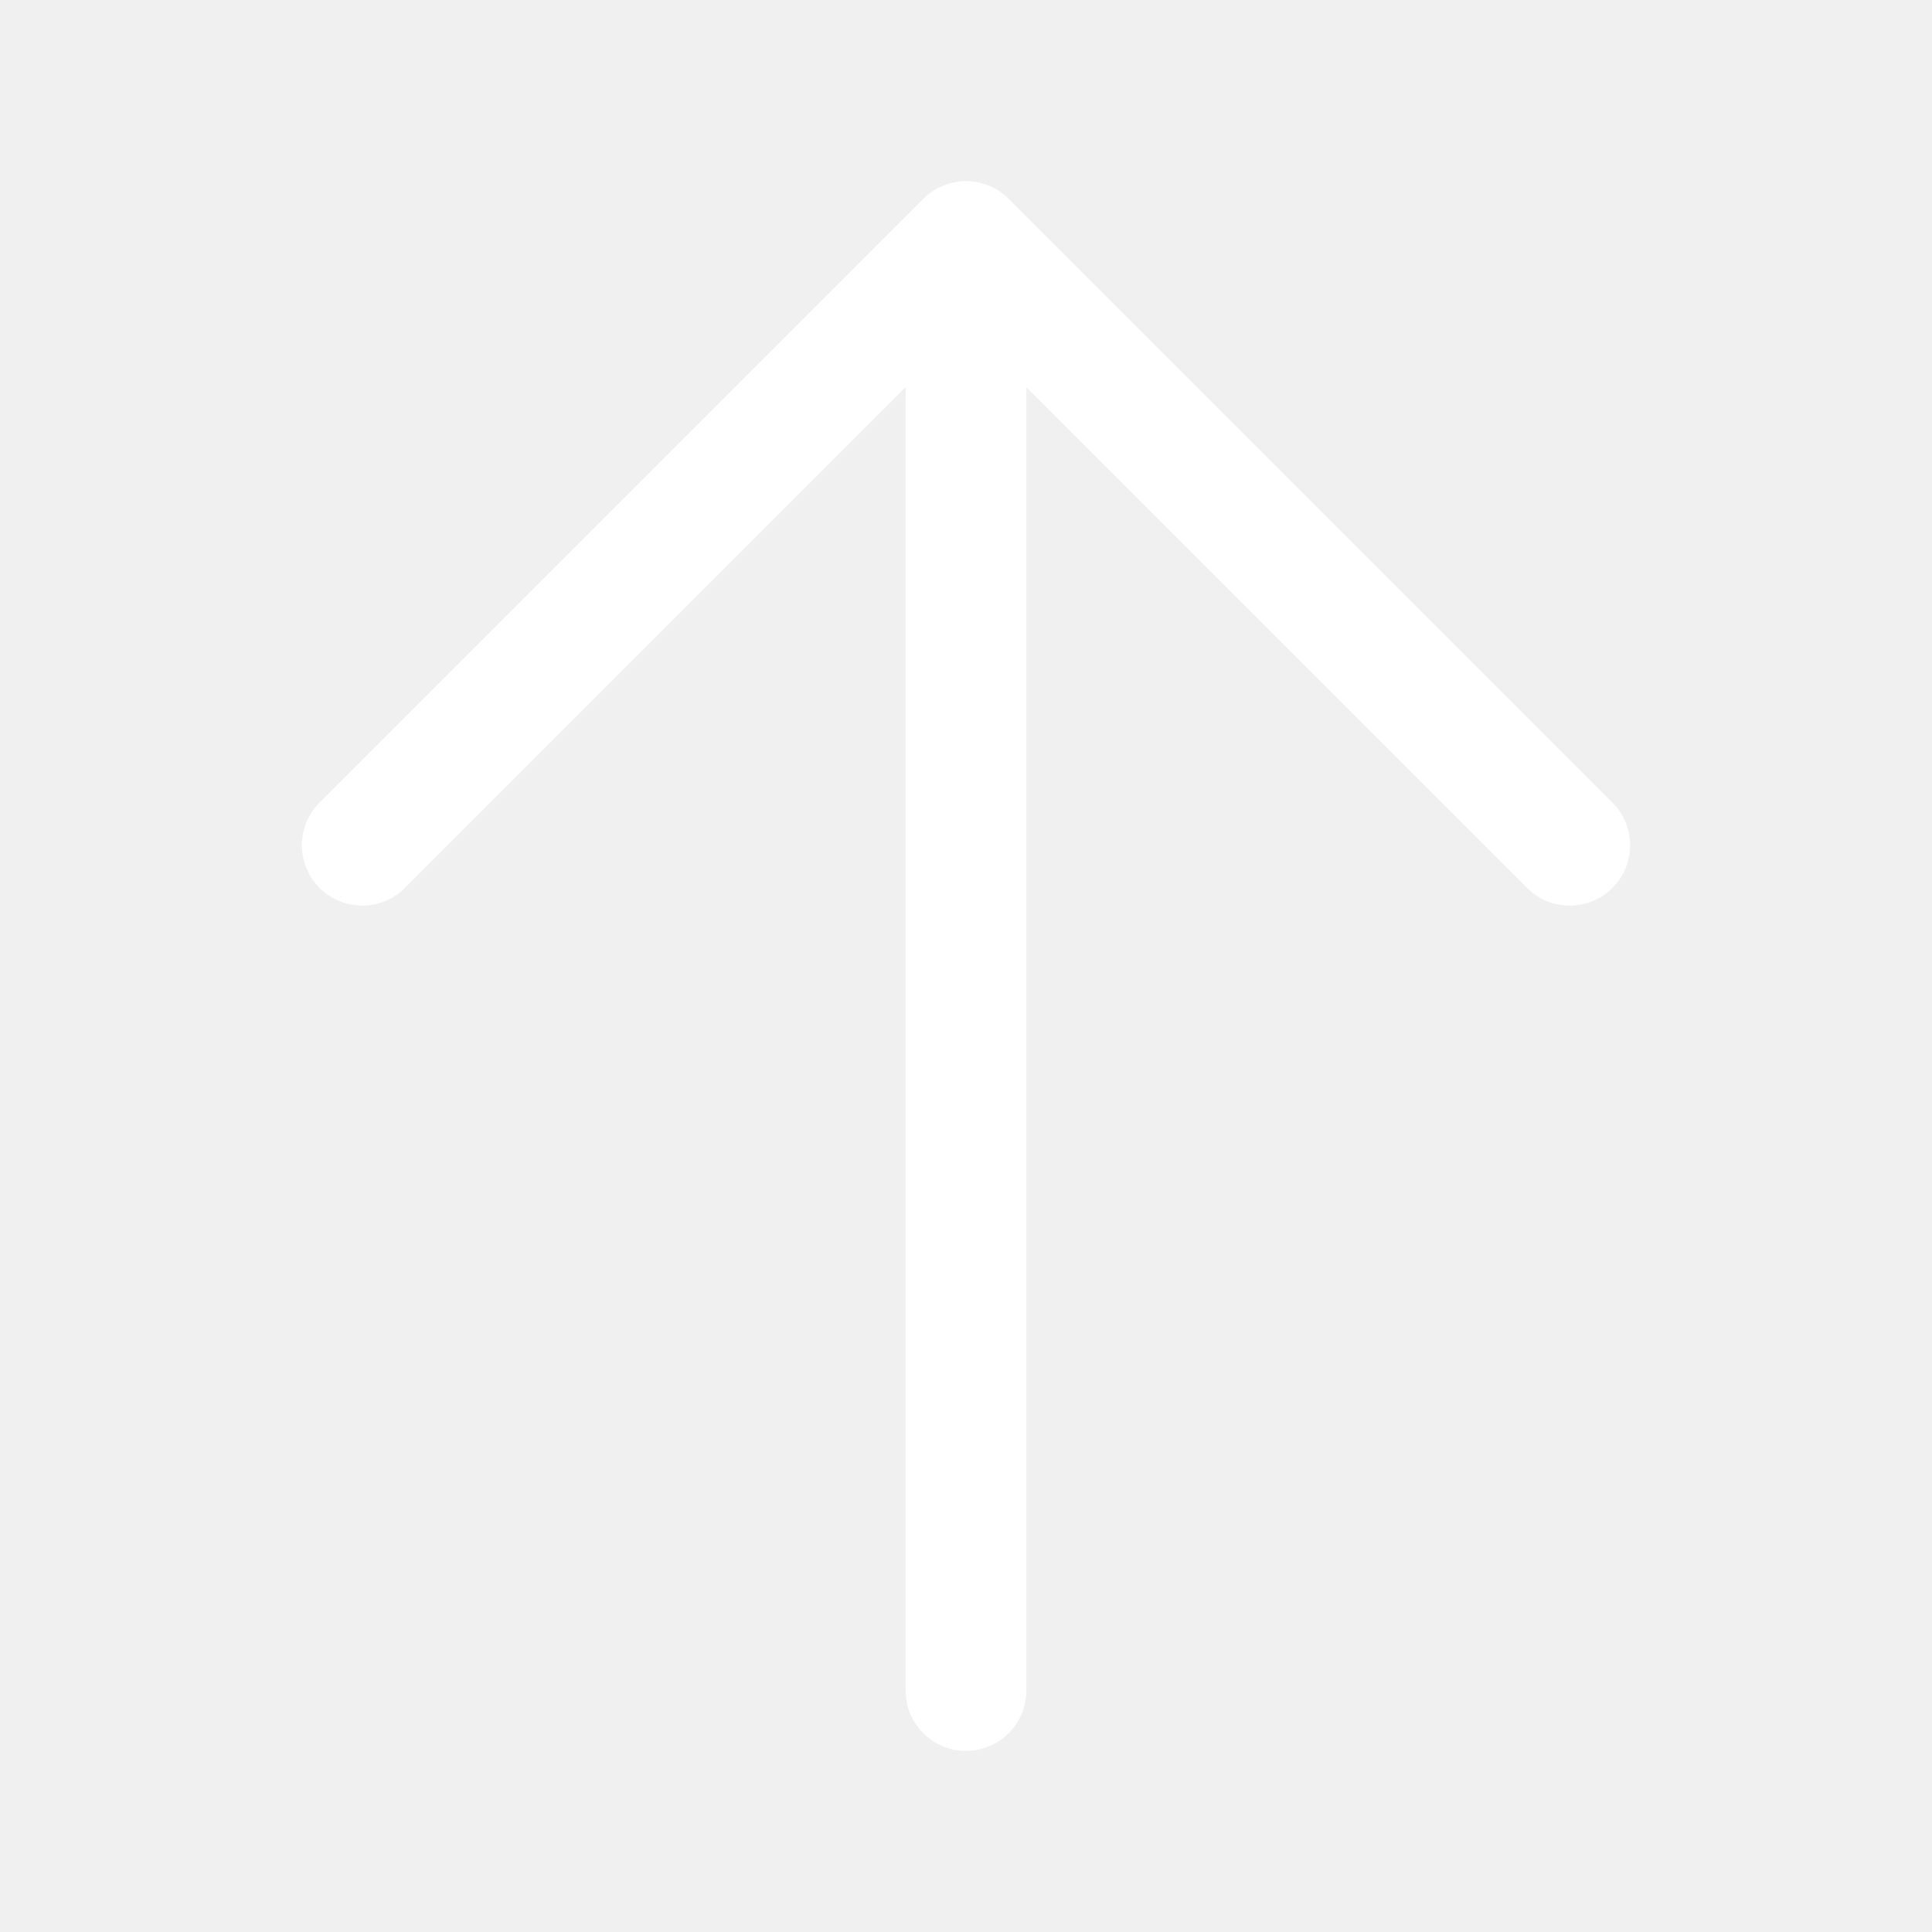
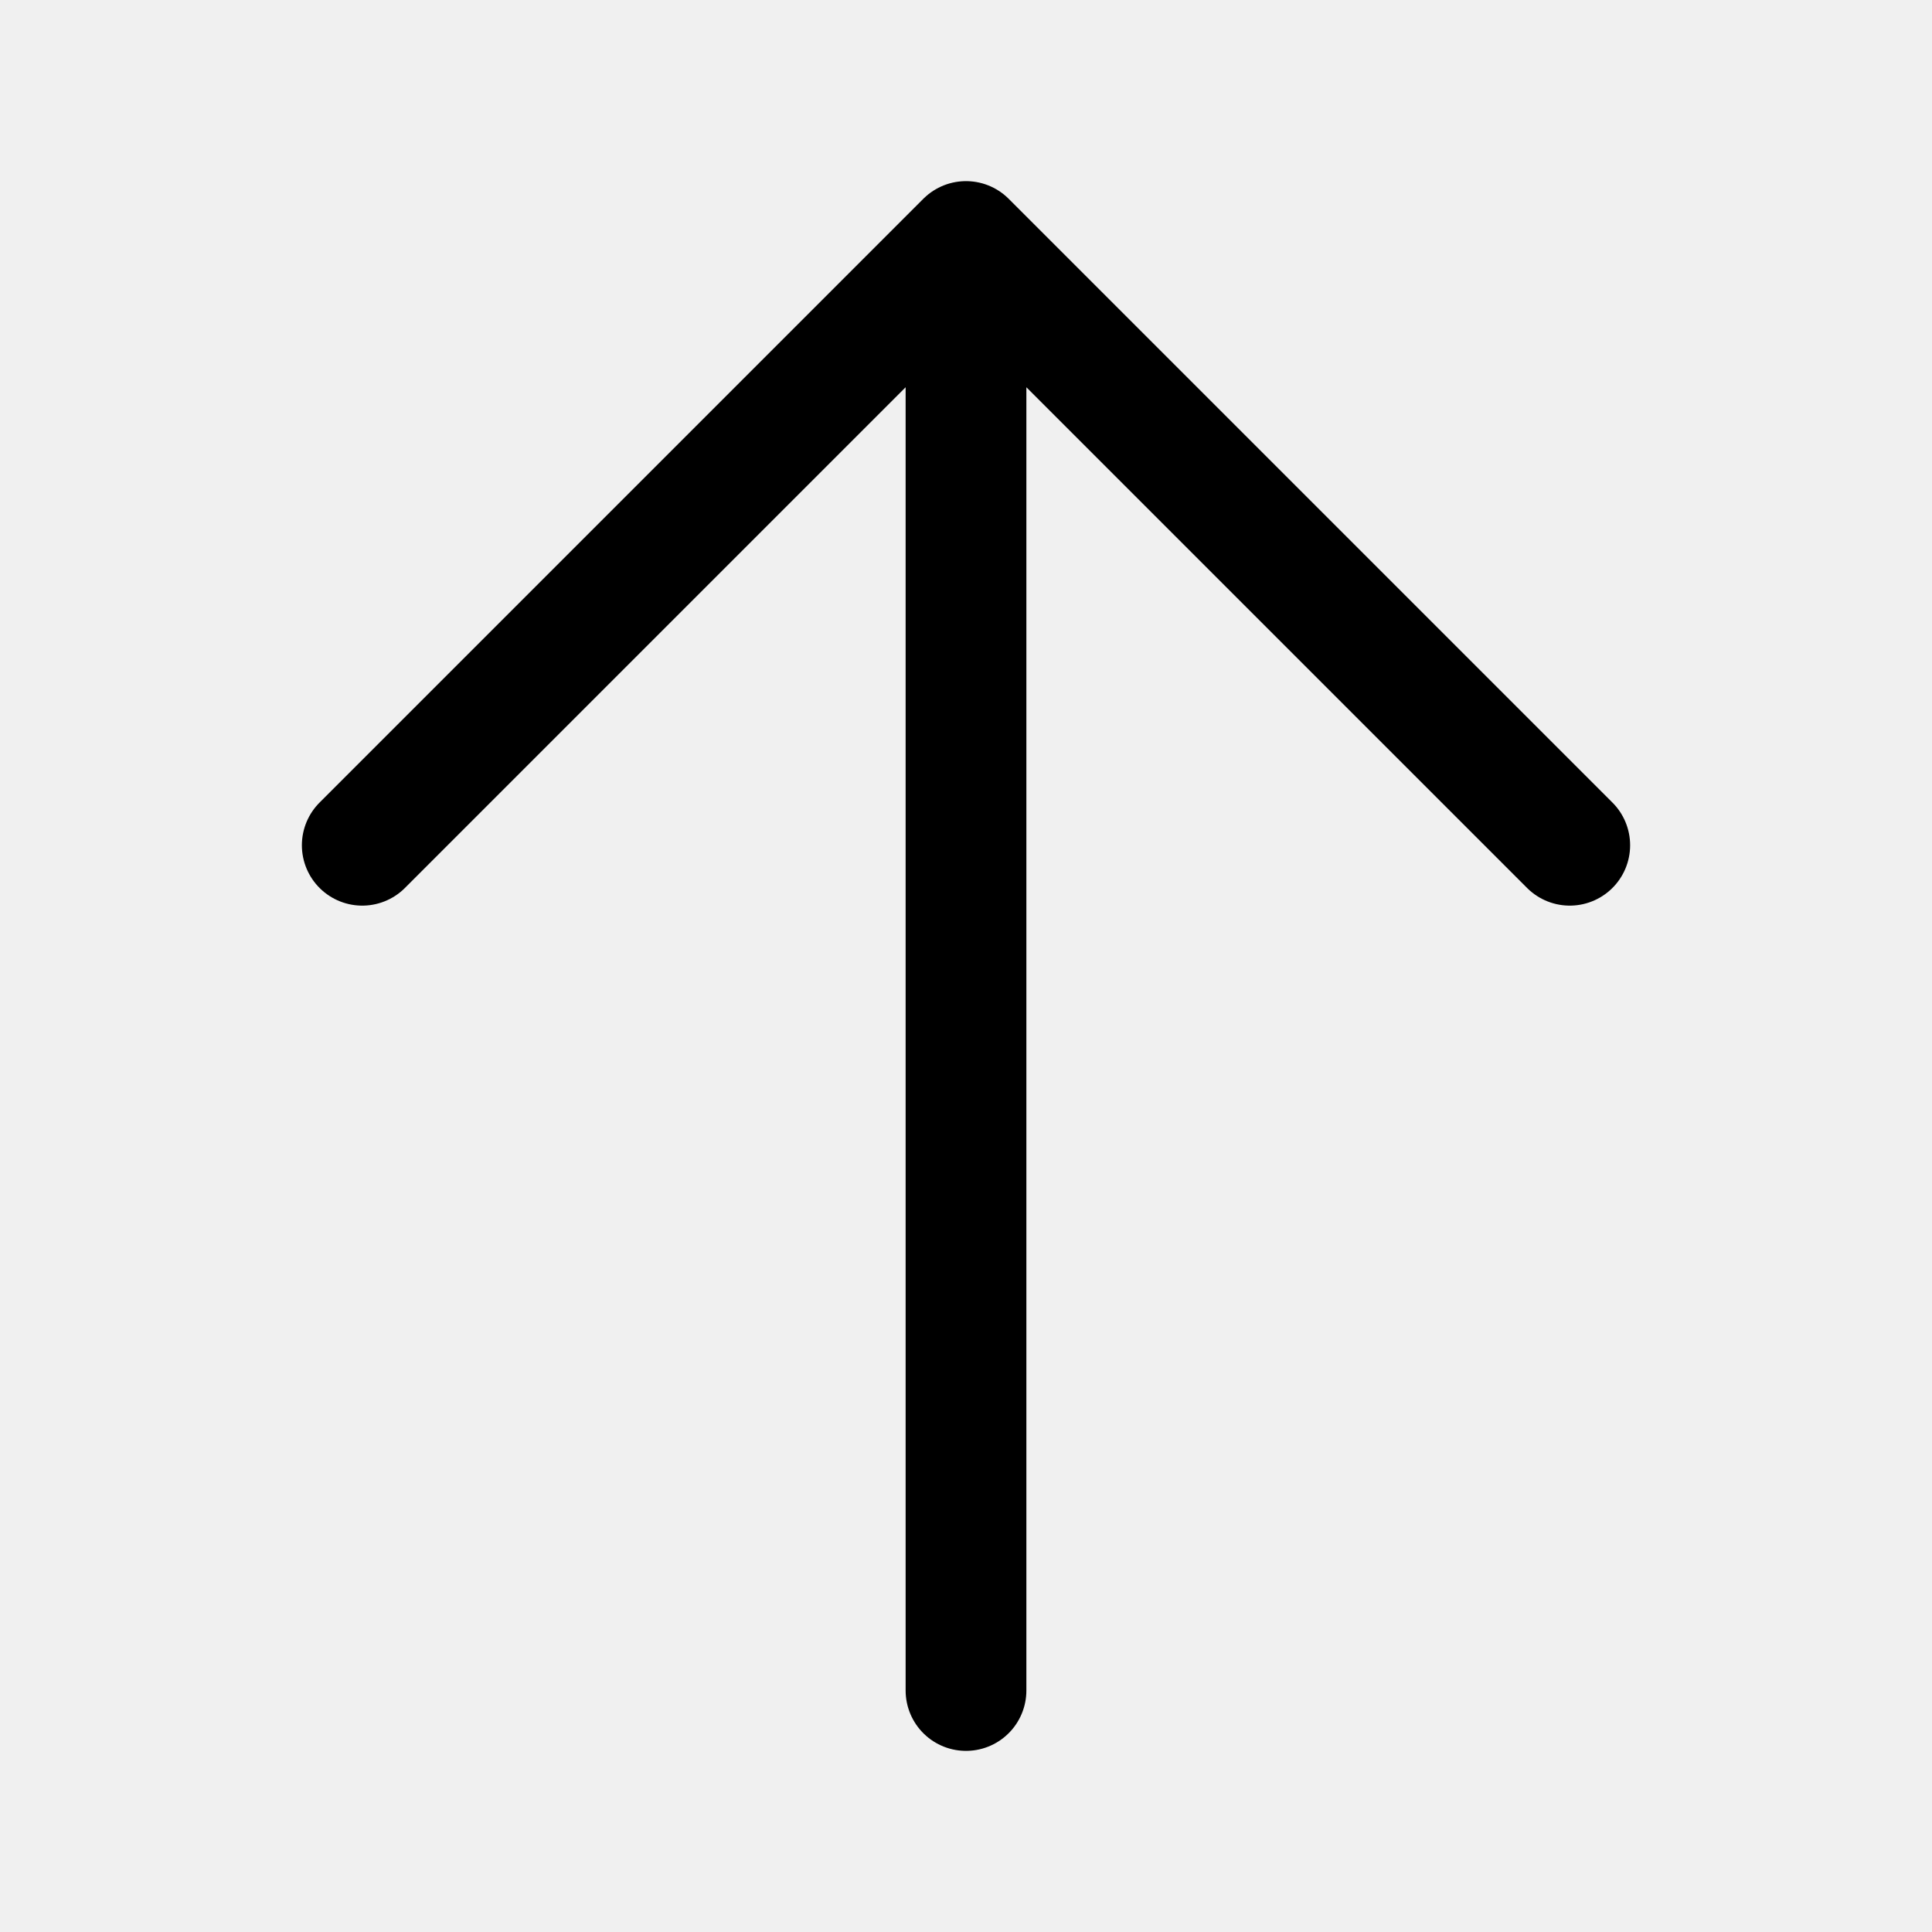
- <svg xmlns="http://www.w3.org/2000/svg" fill="none" viewBox="0 0 24 24" stroke-width="1.5" stroke="#fff" class="w-6 h-6">
+ <svg xmlns="http://www.w3.org/2000/svg" fill="none" viewBox="0 0 24 24" stroke-width="1.5" stroke="#000" class="w-6 h-6">
  <path stroke-linecap="round" stroke-linejoin="round" d="M4.5 10.5L12 3m0 0l7.5 7.5M12 3v18" />
</svg>
